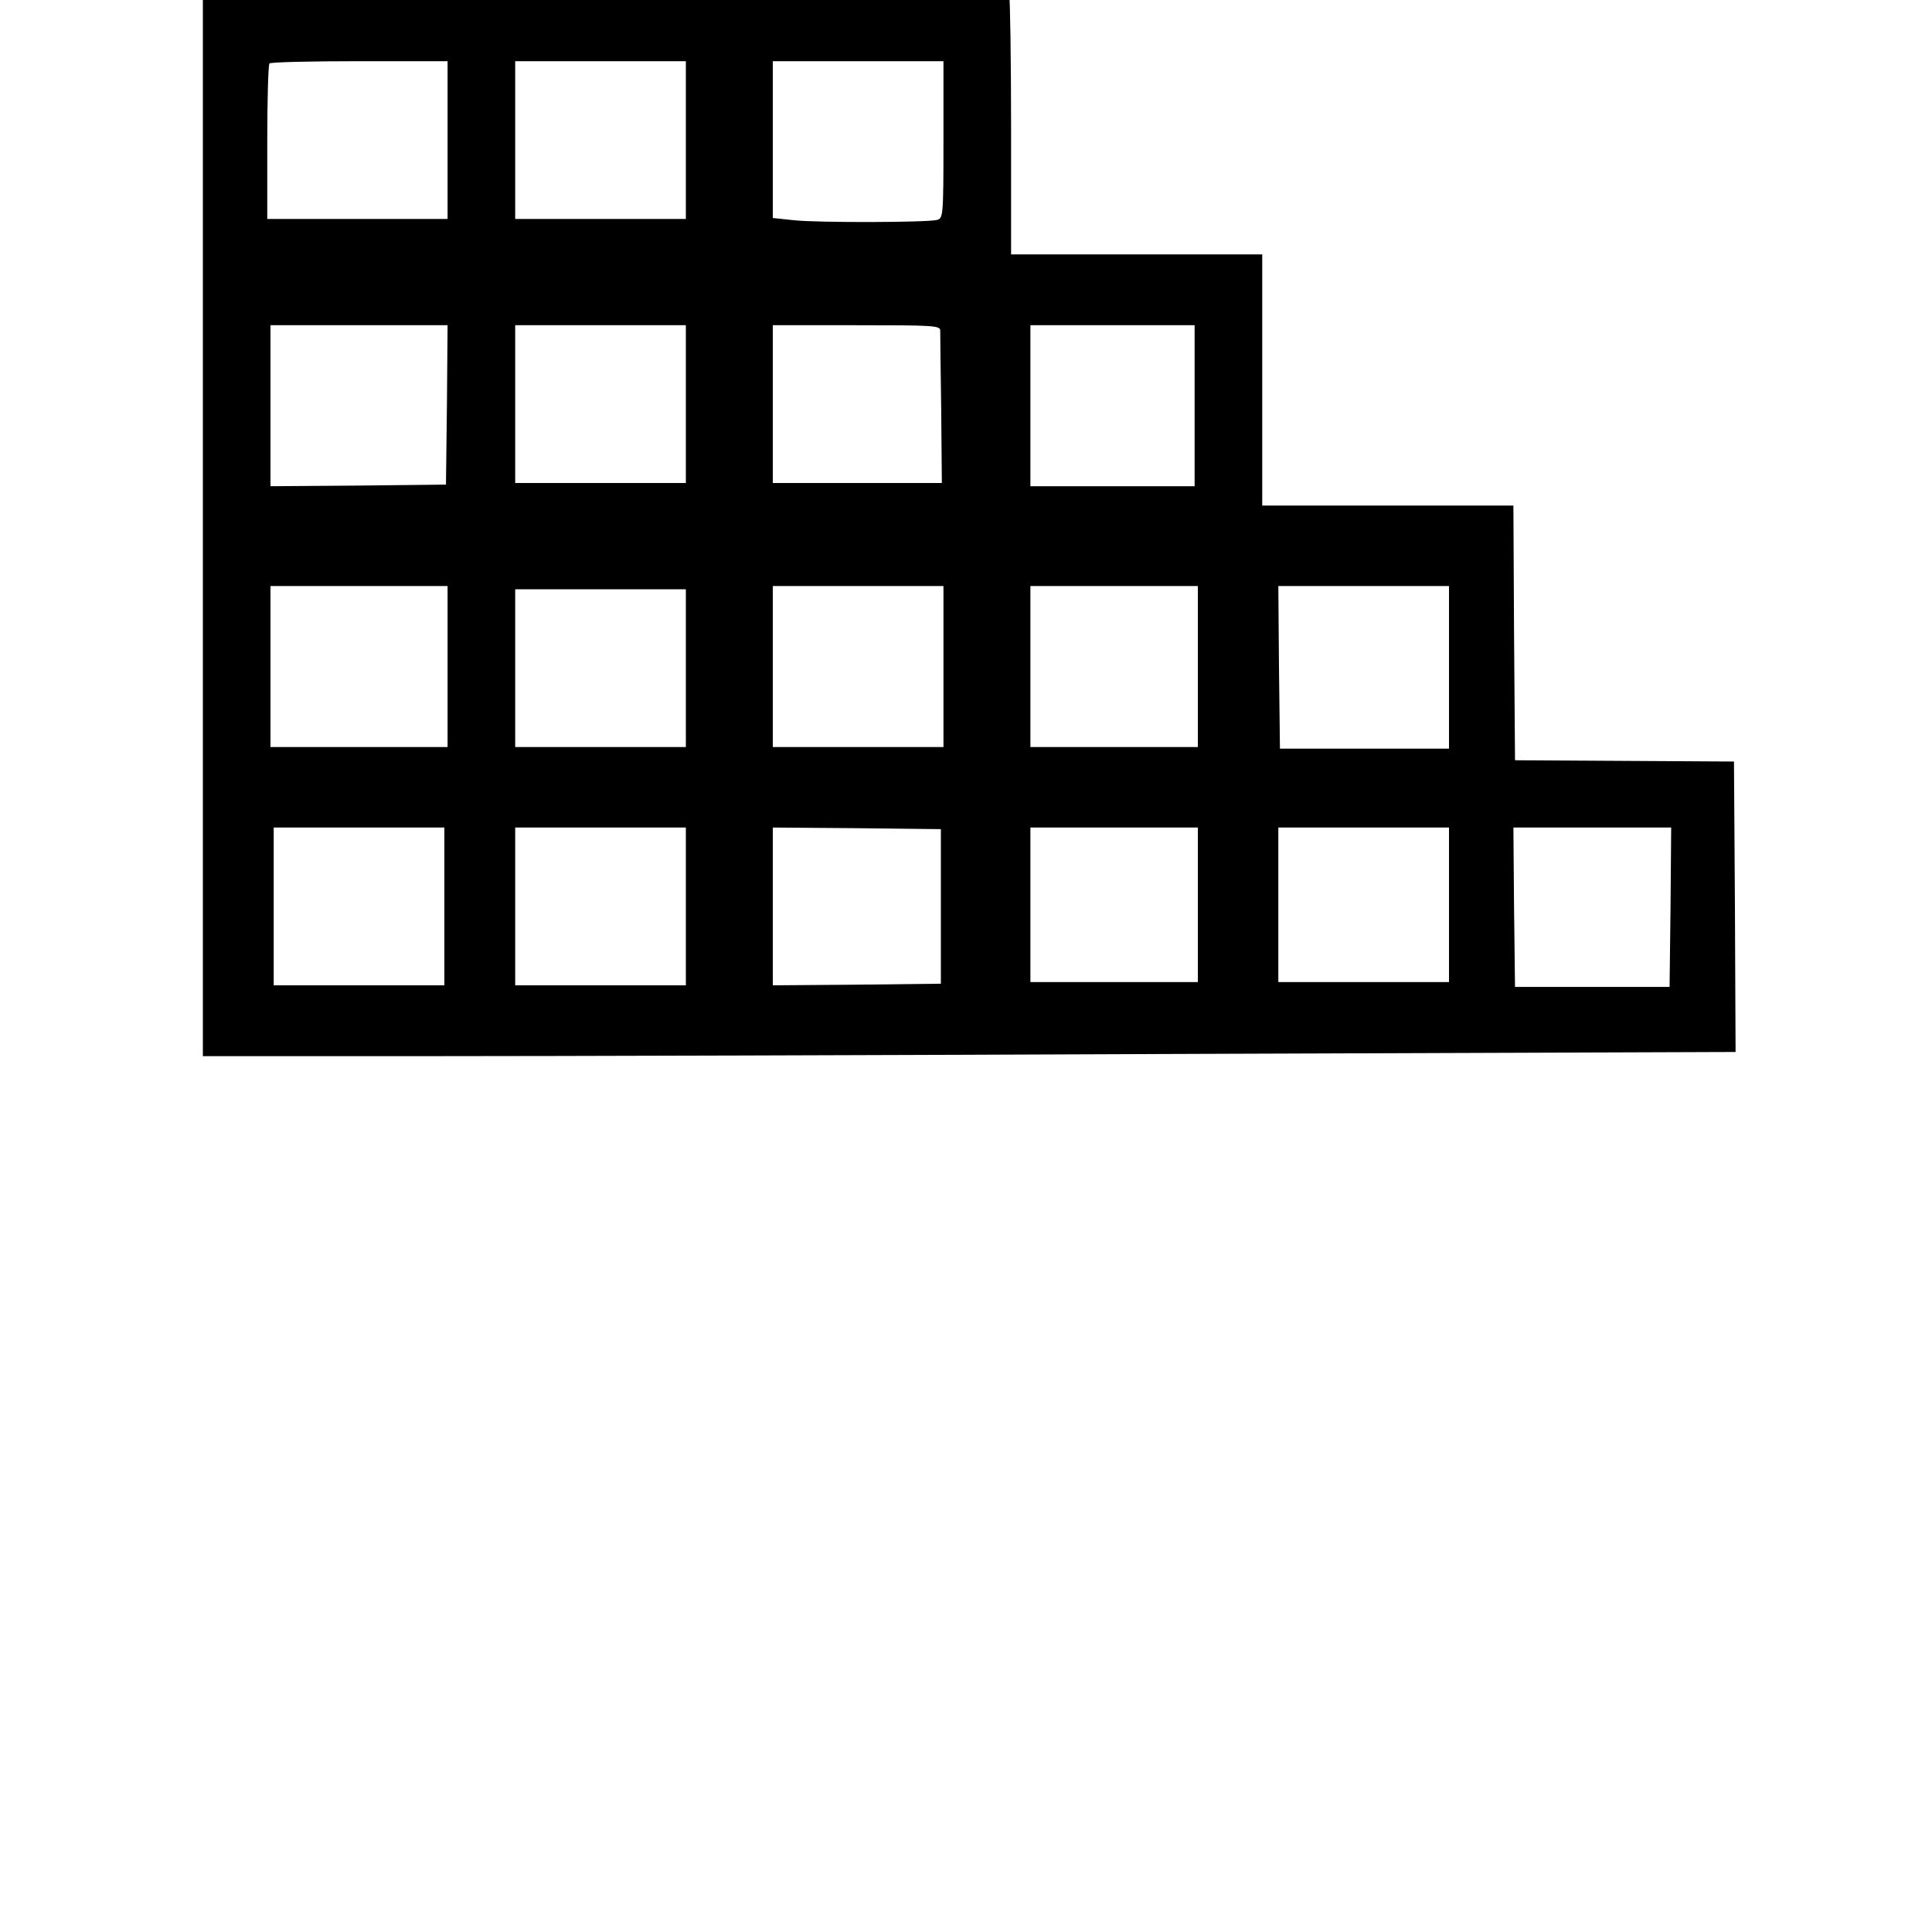
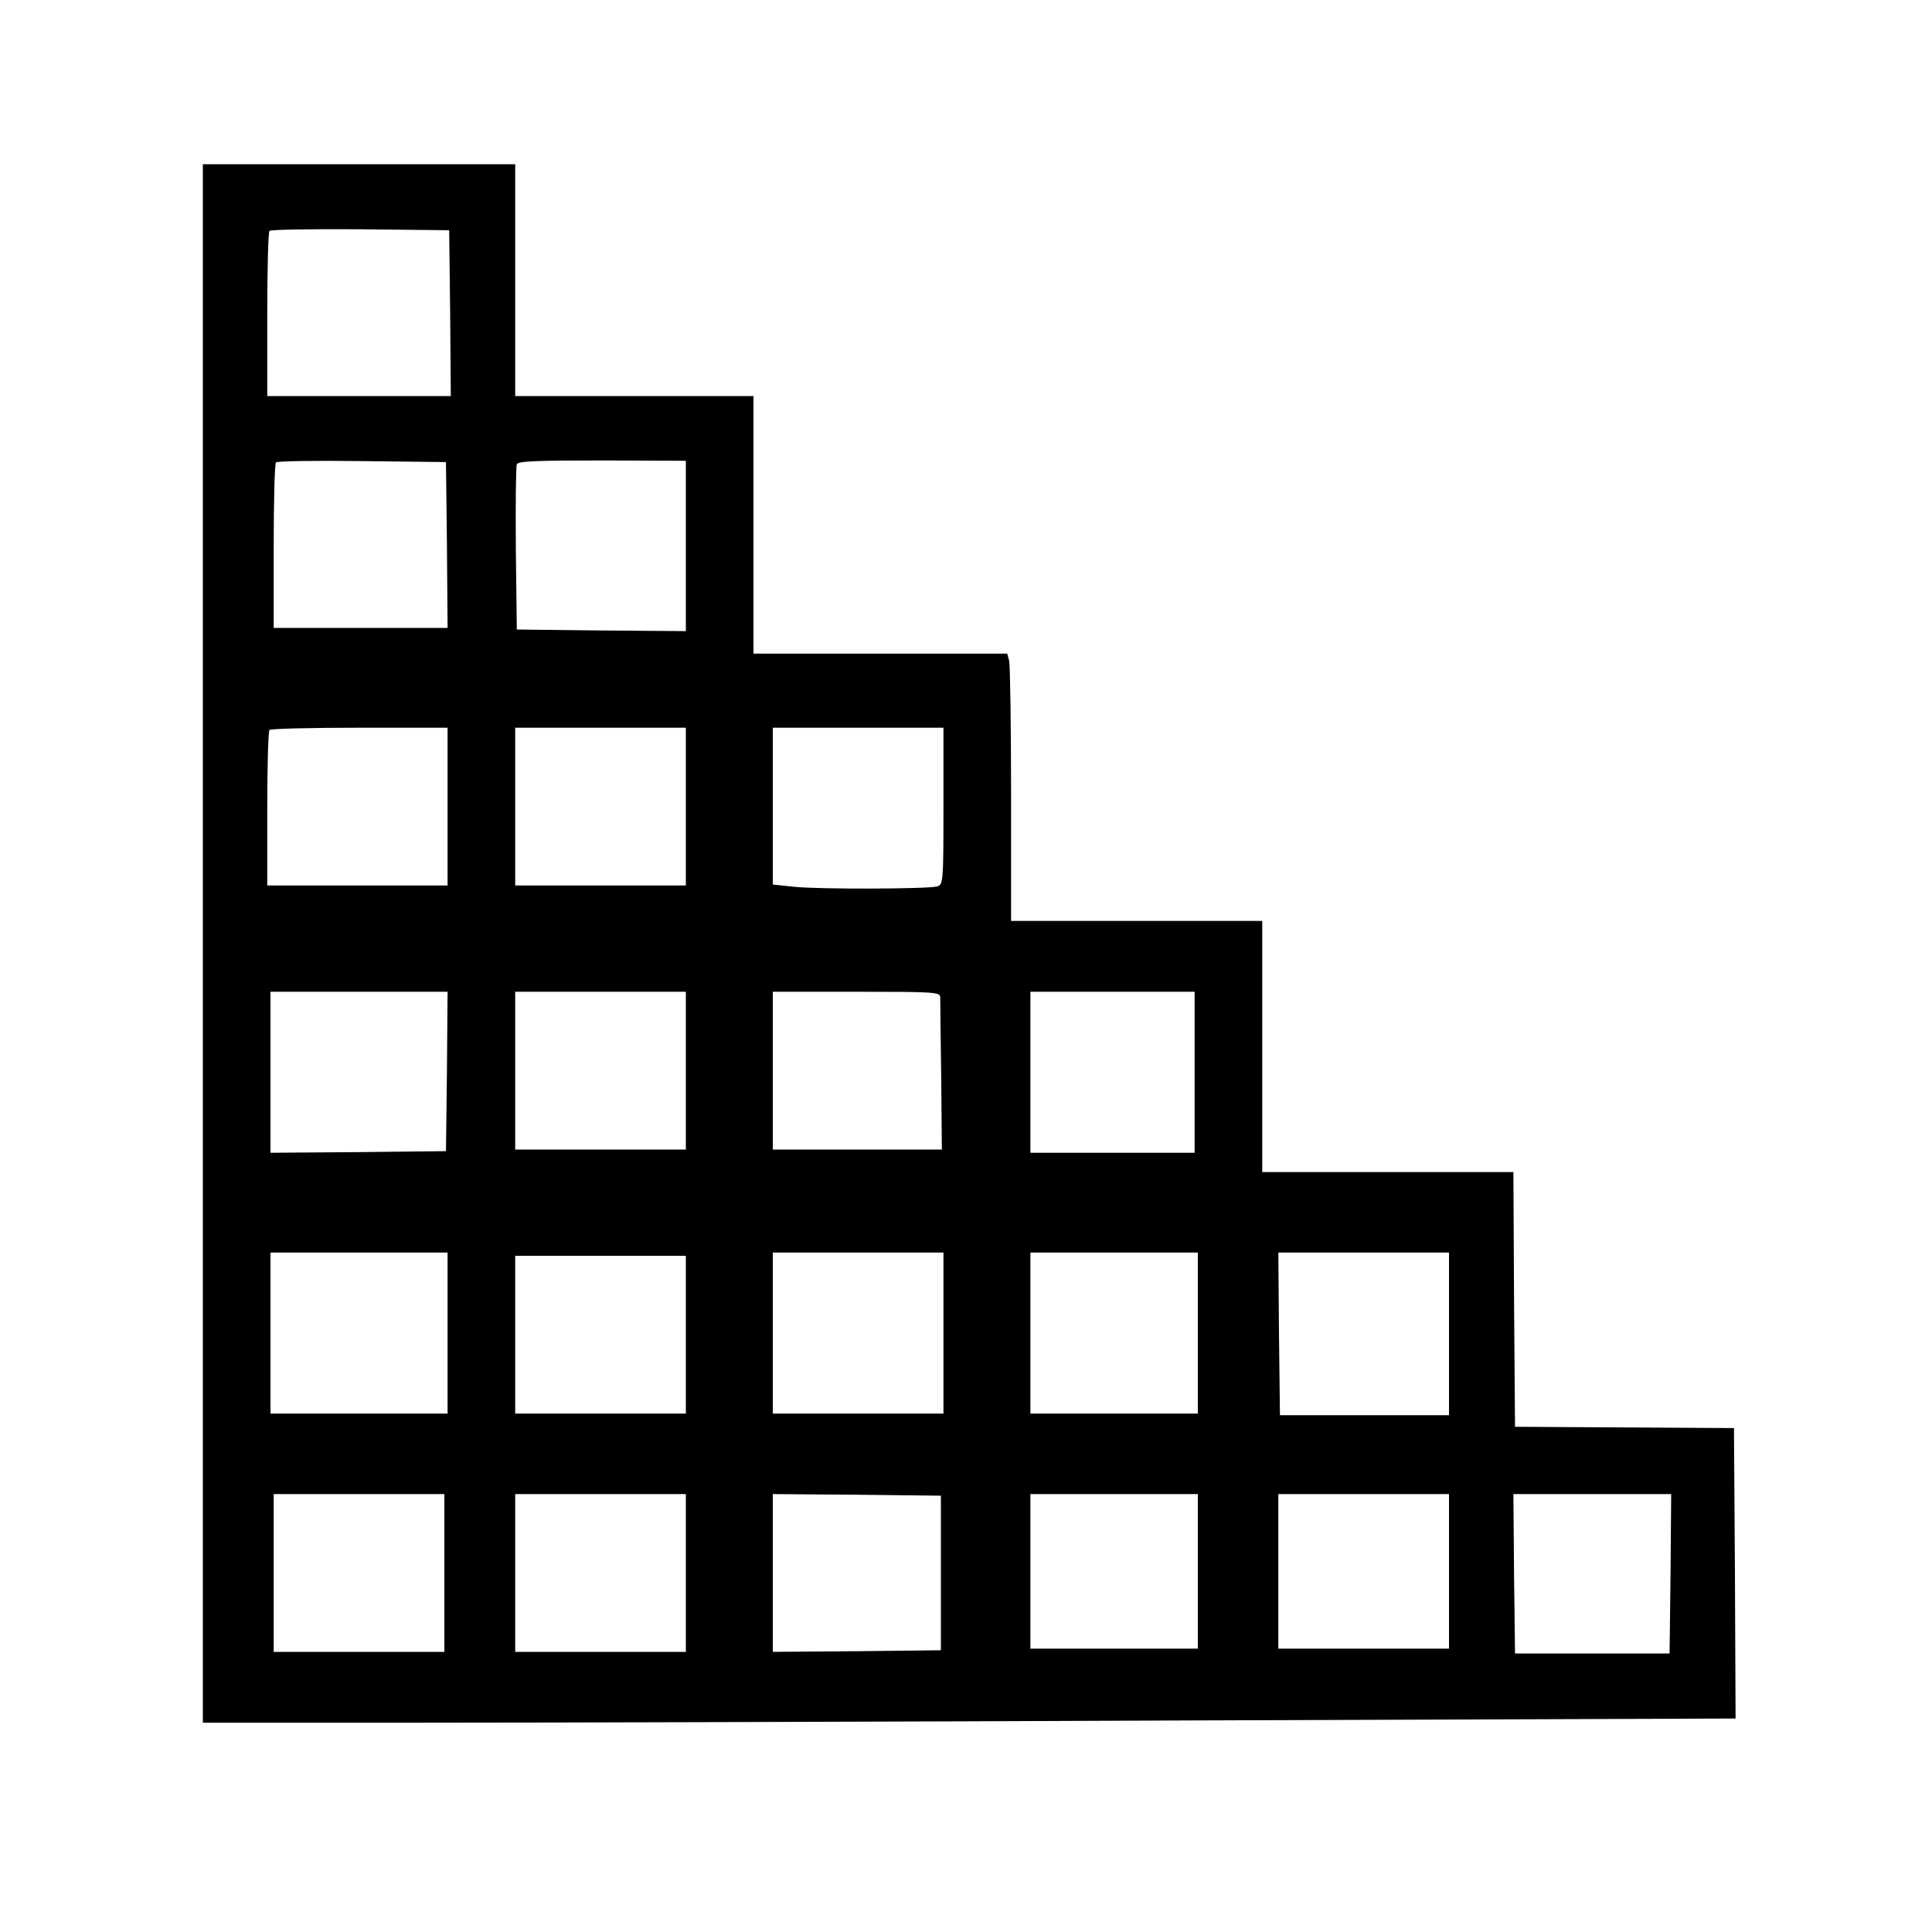
- <svg xmlns="http://www.w3.org/2000/svg" version="1.0" width="600pt" height="600pt" viewBox="0 187.000 600 600" preserveAspectRatio="xMidYMid meet">
+ <svg xmlns="http://www.w3.org/2000/svg" version="1.0" width="600pt" height="600pt" viewBox="0 -20 600 600" preserveAspectRatio="xMidYMid meet">
  <g transform="translate(0,701) scale(0.1,-0.1)" fill="#000000" stroke="none">
    <path d="M630 4280 l0 -2420 683 0 c376 0 1447 3 2380 7 l1697 6 -2 451 -3 451 -340 2 -340 2 -3 396 -2 395 -390 0 -390 0 0 390 0 390 -390 0 -390 0 0 393 c0 215 -3 402 -6 415 l-6 22 -394 0 -394 0 0 400 0 400 -370 0 -370 0 0 360 0 360 -485 0 -485 0 0 -2420z m768 1958 l2 -258 -285 0 -285 0 0 253 c0 140 3 257 7 260 4 4 131 6 282 5 l276 -3 3 -257z m-10 -720 l2 -258 -270 0 -270 0 0 253 c0 140 3 257 7 261 4 4 124 6 268 4 l260 -3 3 -257z m742 -4 l0 -264 -262 2 -263 3 -3 250 c-1 137 0 255 3 263 3 10 61 12 265 12 l260 -1 0 -265z m-740 -809 l0 -245 -280 0 -280 0 0 238 c0 131 3 242 7 245 3 4 129 7 280 7 l273 0 0 -245z m740 0 l0 -245 -265 0 -265 0 0 245 0 245 265 0 265 0 0 -245z m800 1 c0 -237 -1 -244 -20 -249 -31 -8 -368 -9 -444 -1 l-66 7 0 243 0 244 265 0 265 0 0 -244z m-1542 -823 l-3 -248 -272 -3 -273 -2 0 250 0 250 275 0 275 0 -2 -247z m742 2 l0 -245 -265 0 -265 0 0 245 0 245 265 0 265 0 0 -245z m790 228 c0 -10 1 -120 3 -246 l2 -227 -262 0 -263 0 0 245 0 245 260 0 c241 0 260 -1 260 -17z m790 -233 l0 -250 -255 0 -255 0 0 250 0 250 255 0 255 0 0 -250z m-2320 -810 l0 -250 -275 0 -275 0 0 250 0 250 275 0 275 0 0 -250z m1540 0 l0 -250 -265 0 -265 0 0 250 0 250 265 0 265 0 0 -250z m790 0 l0 -250 -260 0 -260 0 0 250 0 250 260 0 260 0 0 -250z m780 -2 l0 -253 -263 0 -262 0 -3 253 -2 252 265 0 265 0 0 -252z m-2370 -3 l0 -245 -265 0 -265 0 0 245 0 245 265 0 265 0 0 -245z m-750 -740 l0 -245 -265 0 -265 0 0 245 0 245 265 0 265 0 0 -245z m750 0 l0 -245 -265 0 -265 0 0 245 0 245 265 0 265 0 0 -245z m792 0 l0 -240 -261 -3 -261 -2 0 245 0 245 261 -2 261 -3 0 -240z m798 5 l0 -240 -260 0 -260 0 0 240 0 240 260 0 260 0 0 -240z m780 0 l0 -240 -265 0 -265 0 0 240 0 240 265 0 265 0 0 -240z m688 -7 l-3 -248 -240 0 -240 0 -3 248 -2 247 245 0 245 0 -2 -247z" />
  </g>
</svg>
